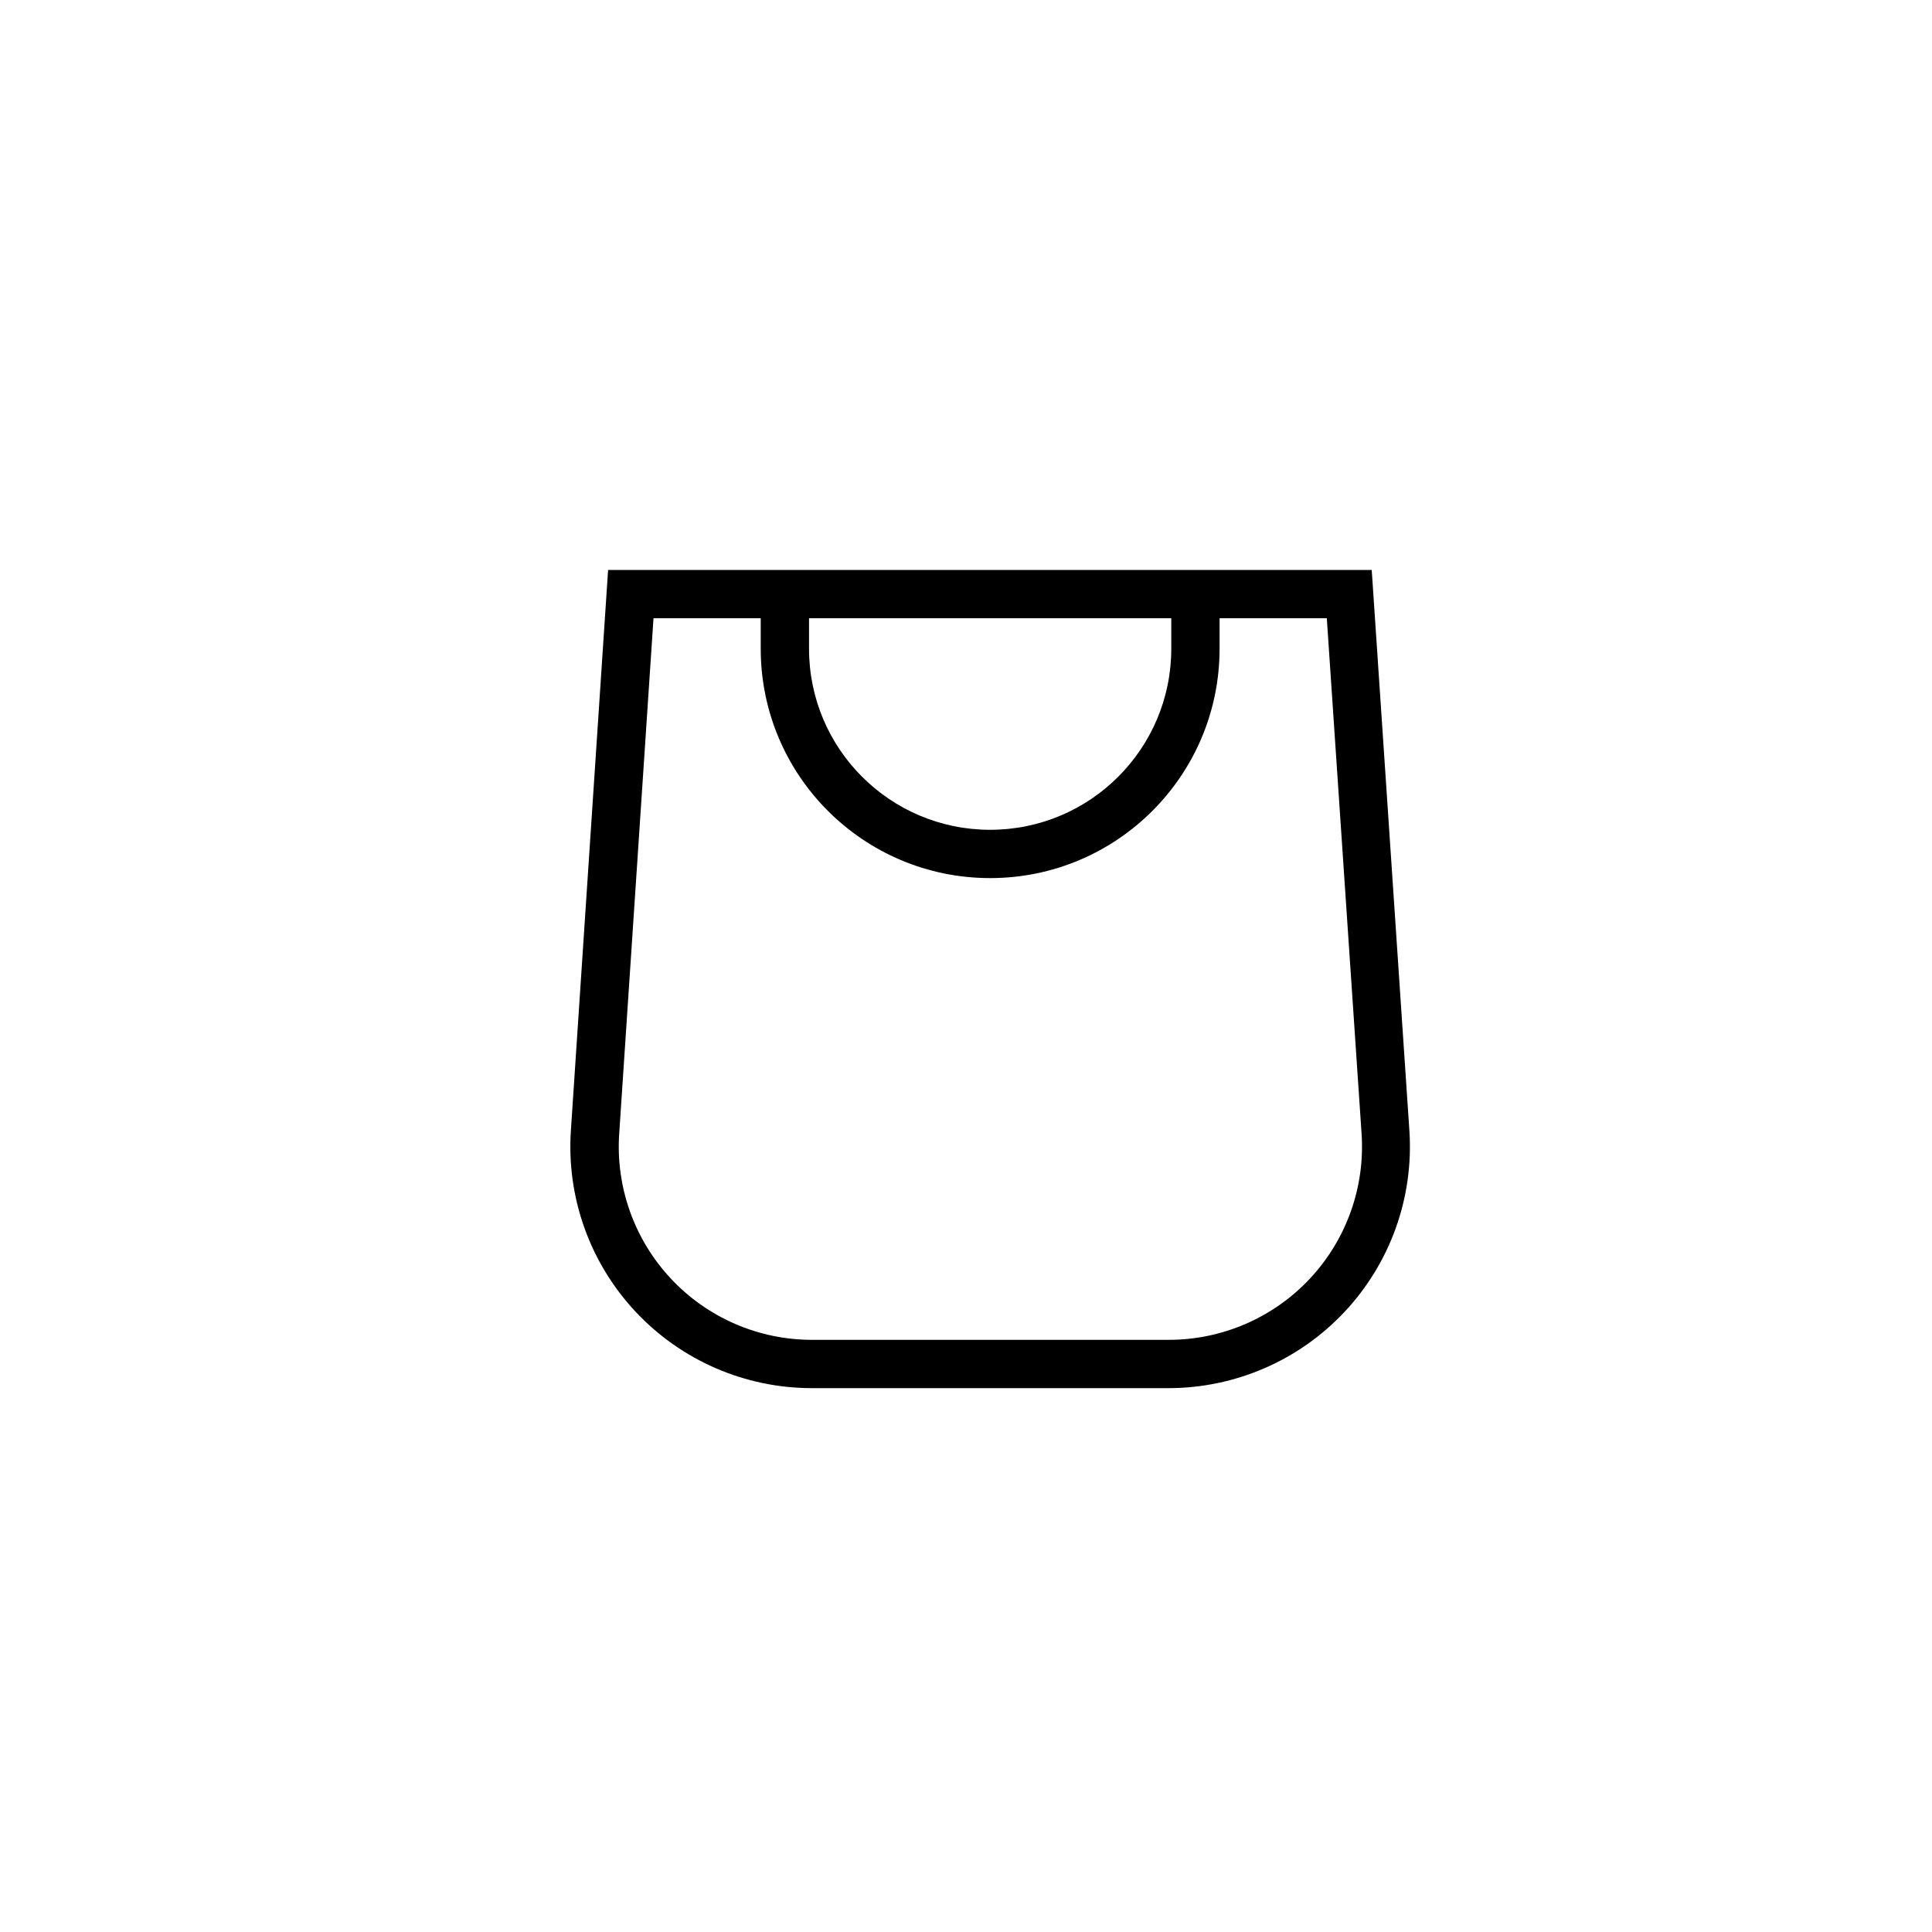
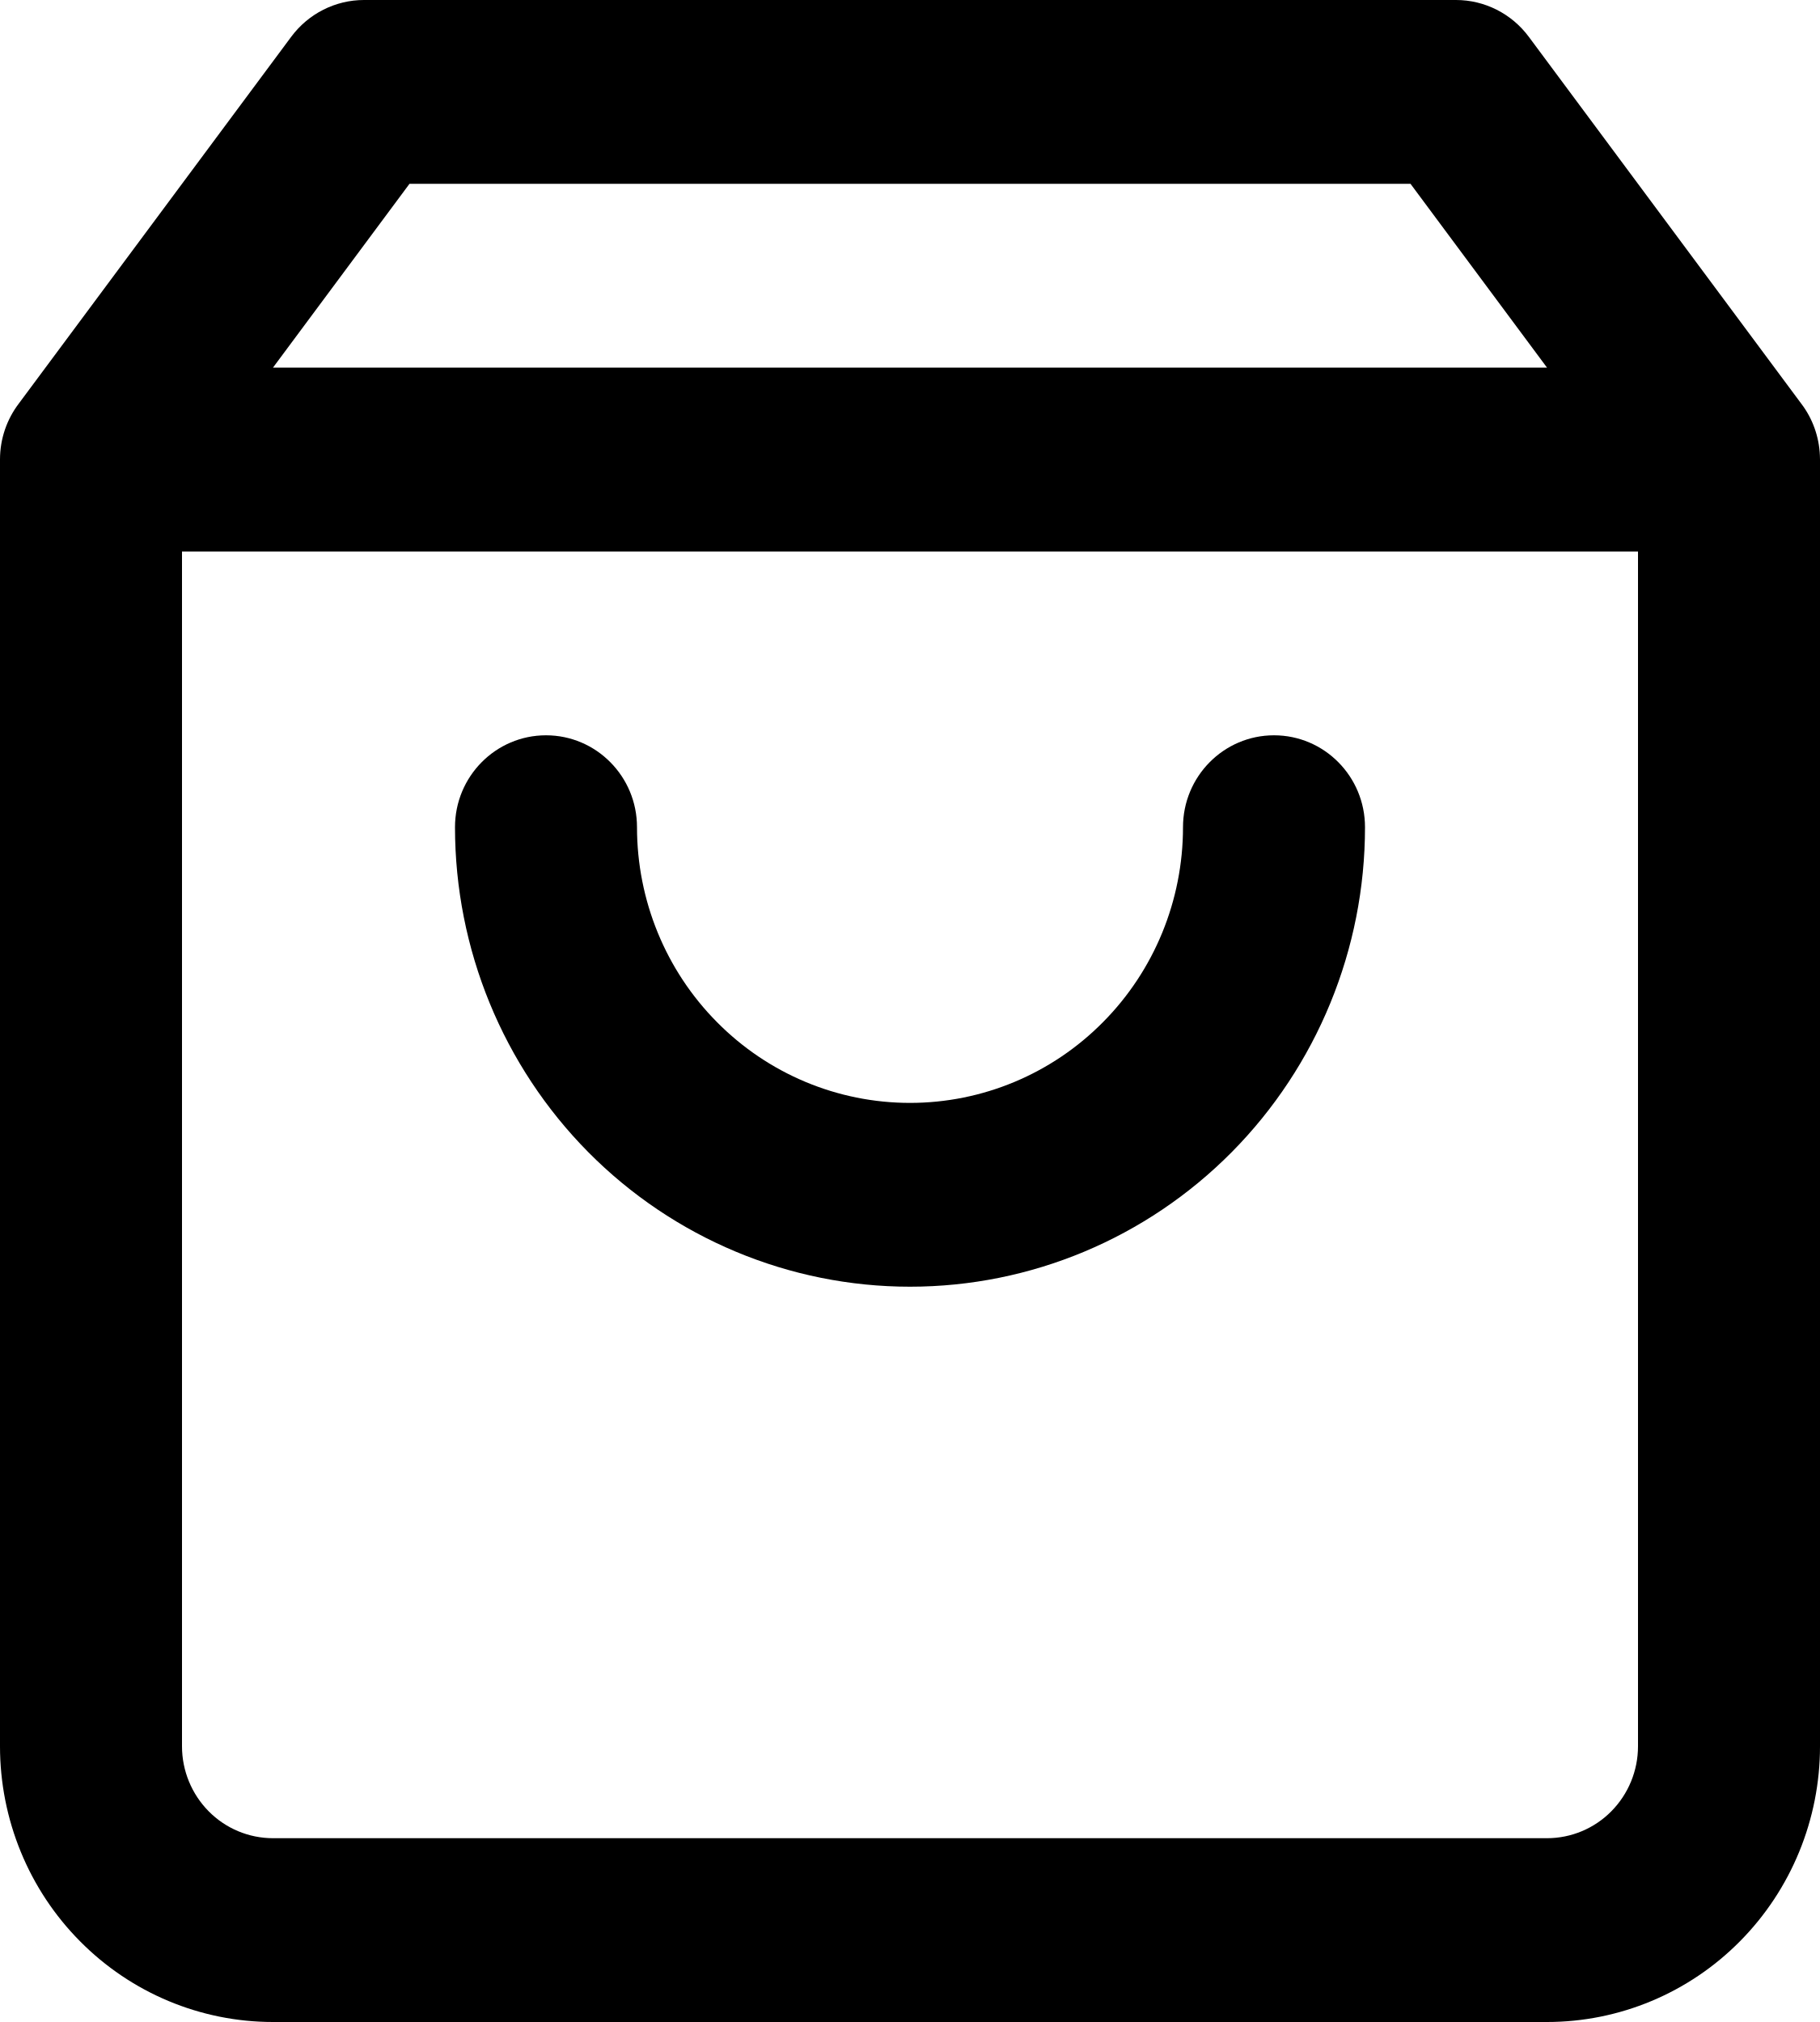
- <svg xmlns="http://www.w3.org/2000/svg" fill="none" class="icon icon-cart-empty" viewBox="0 0 40 40">
-   <path fill="currentColor" fill-rule="evenodd" d="M15.75 11.8h-3.16l-.77 11.6a5 5 0 0 0 4.99 5.34h7.38a5 5 0 0 0 4.99-5.33L28.4 11.8zm0 1h-2.22l-.71 10.67a4 4 0 0 0 3.99 4.27h7.38a4 4 0 0 0 4-4.27l-.72-10.67h-2.22v.63a4.75 4.75 0 1 1-9.5 0zm8.5 0h-7.5v.63a3.75 3.75 0 1 0 7.5 0z" />
+ <svg xmlns="http://www.w3.org/2000/svg" class="icon icon-cart-empty" height="20" width="18" viewBox="0 0 18 20" fill="none">
+   <path fill-rule="evenodd" clip-rule="evenodd" d="M2.88 0.364C3.05 0.135 3.317 0 3.6 0H14.4C14.683 0 14.95 0.135 15.12 0.364L17.815 3.993C17.924 4.136 17.991 4.314 17.999 4.507C18 4.52 18 4.533 18 4.545V17.273C18 17.996 17.715 18.69 17.209 19.201C16.703 19.713 16.016 20 15.3 20H2.7C1.984 20 1.297 19.713 0.791 19.201C0.284 18.69 0 17.996 0 17.273V4.545V4.545C0 4.338 0.069 4.146 0.185 3.993L2.88 0.364ZM13.95 1.818L15.3 3.636H2.7L4.05 1.818H13.95ZM1.8 17.273V5.455H16.2V17.273C16.2 17.514 16.105 17.745 15.936 17.916C15.768 18.086 15.539 18.182 15.3 18.182H2.7C2.461 18.182 2.232 18.086 2.064 17.916C1.895 17.745 1.8 17.514 1.8 17.273ZM6.3 8.182C6.3 7.68 5.897 7.273 5.4 7.273C4.903 7.273 4.5 7.68 4.5 8.182C4.5 9.387 4.974 10.543 5.818 11.396C6.662 12.248 7.807 12.727 9 12.727C10.194 12.727 11.338 12.248 12.182 11.396C13.026 10.543 13.5 9.387 13.5 8.182C13.5 7.68 13.097 7.273 12.6 7.273C12.103 7.273 11.7 7.68 11.7 8.182C11.7 8.905 11.416 9.599 10.909 10.11C10.403 10.622 9.716 10.909 9 10.909C8.284 10.909 7.597 10.622 7.091 10.11C6.584 9.599 6.3 8.905 6.3 8.182Z" fill="black" />
</svg>
